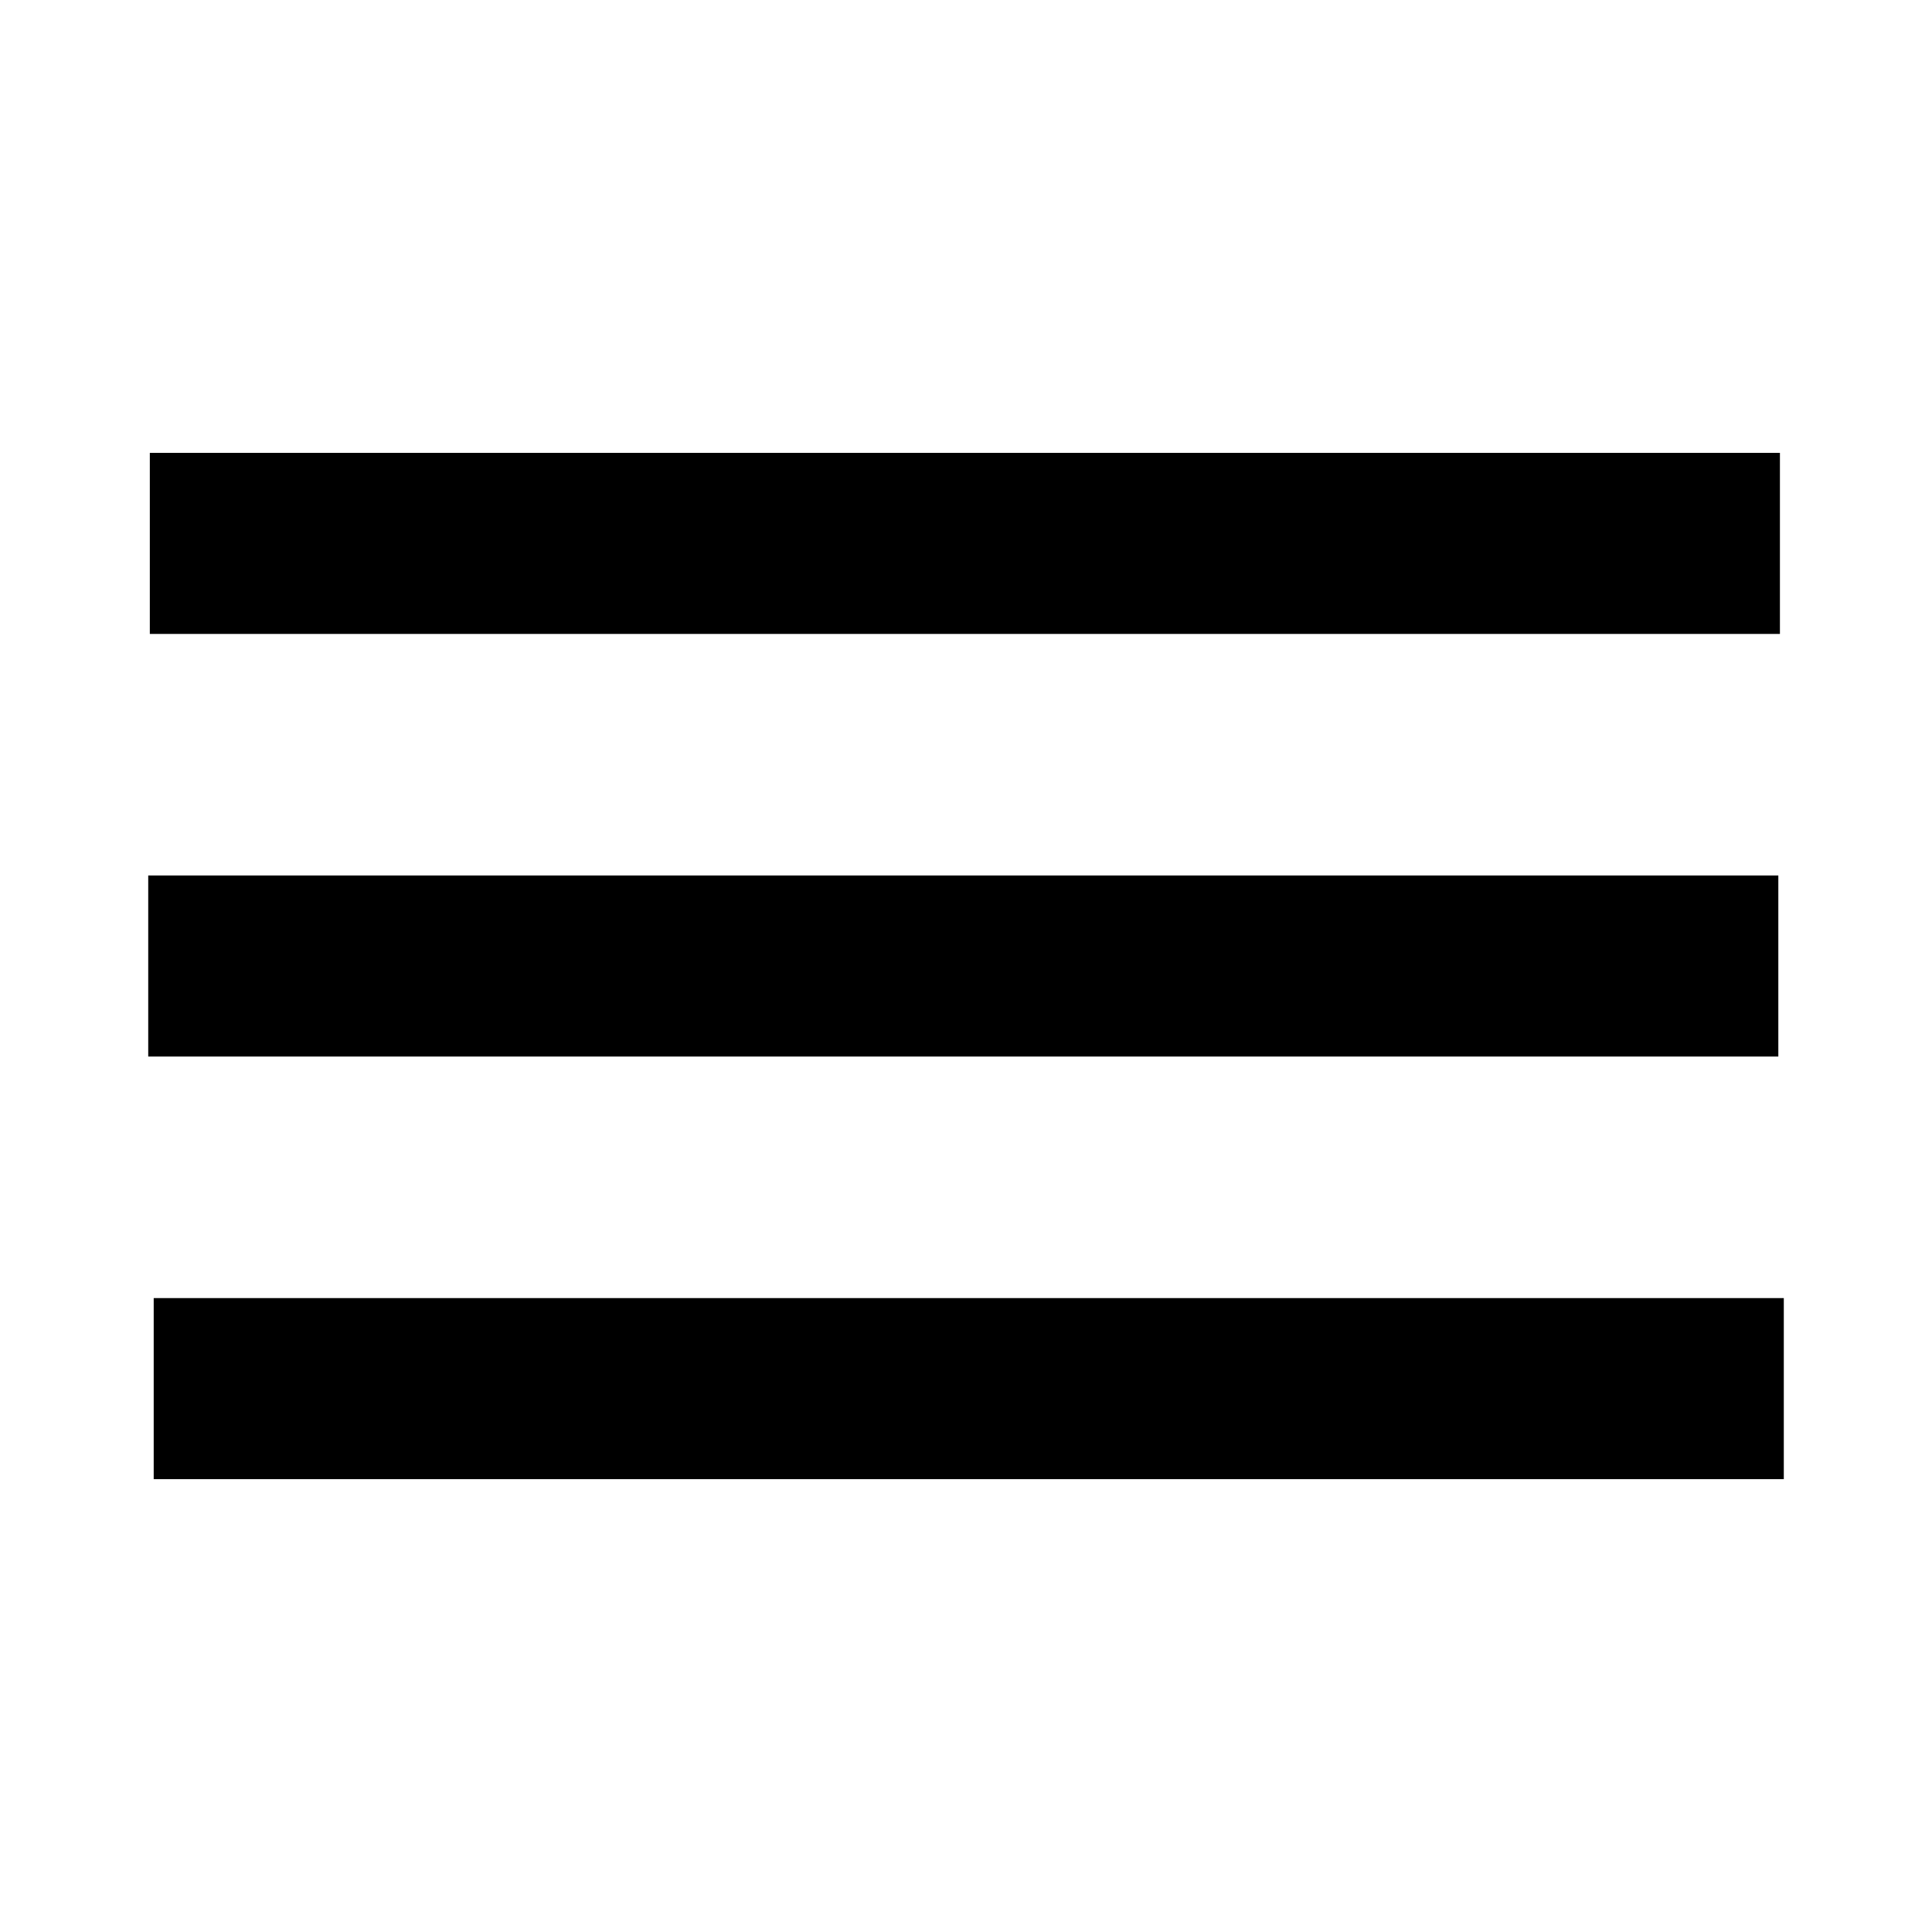
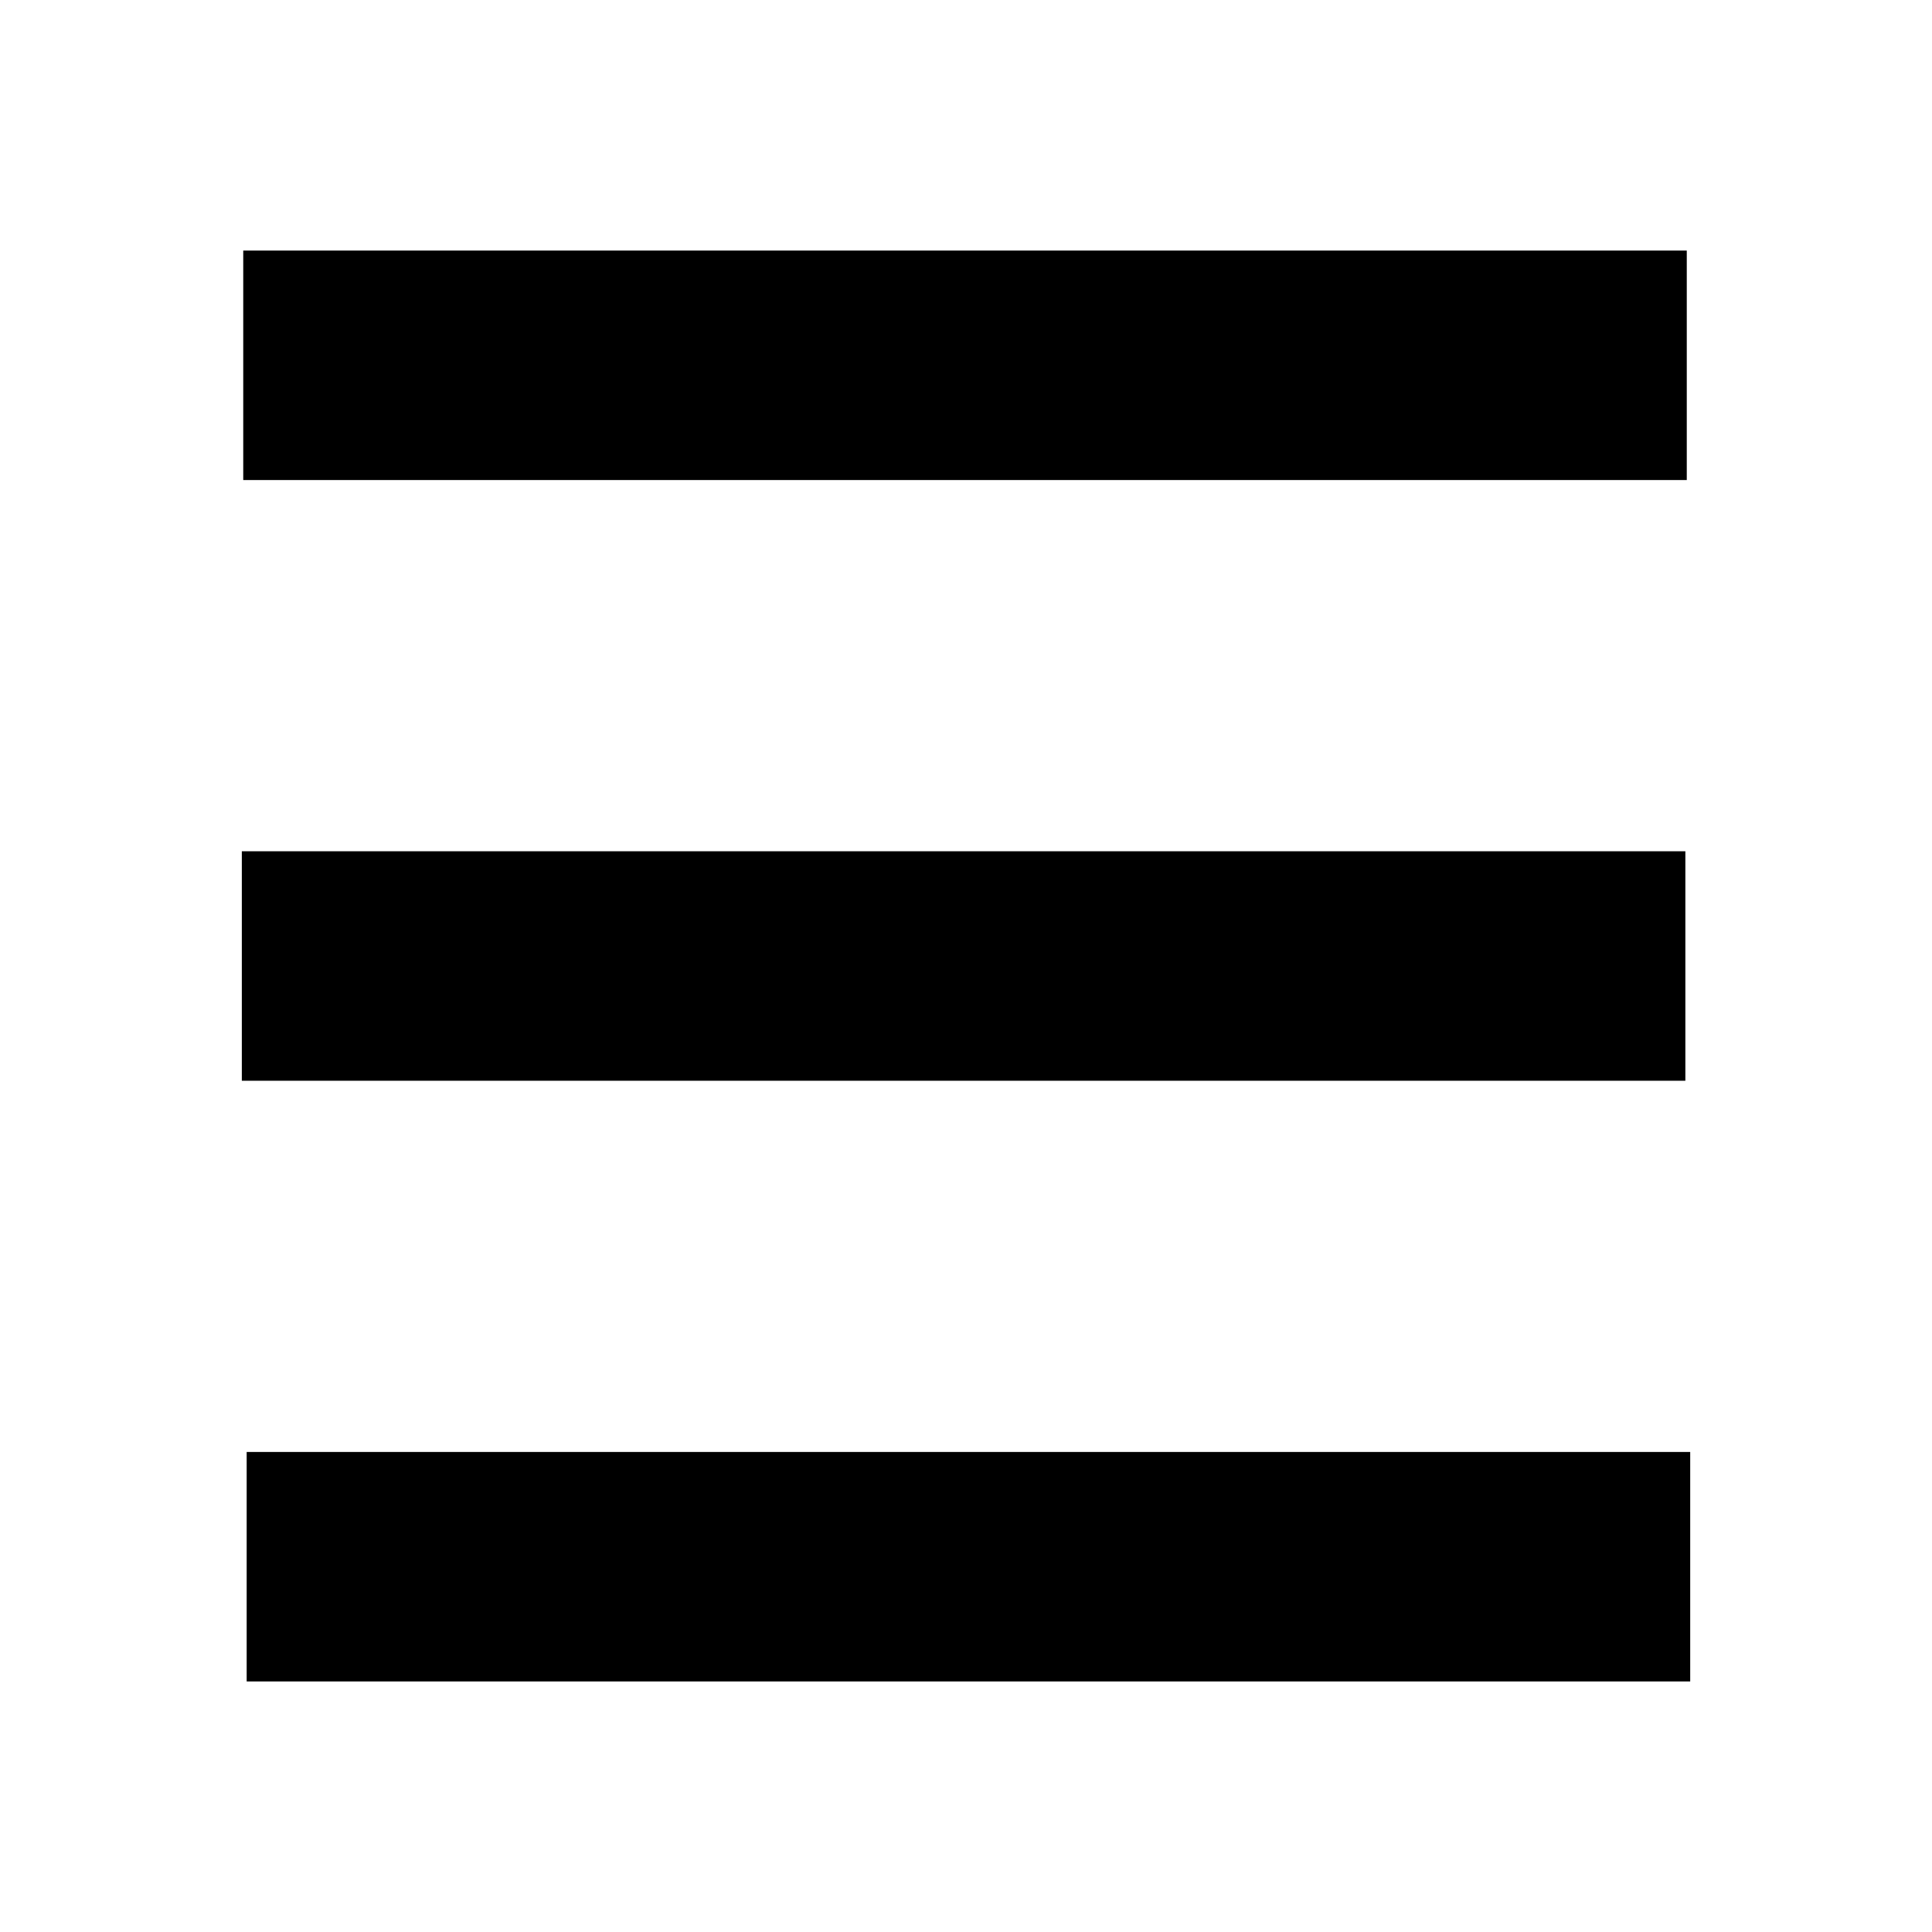
<svg xmlns="http://www.w3.org/2000/svg" width="64" height="64" viewBox="0 0 16.933 16.933" version="1.1" id="svg1">
  <defs id="defs1" />
  <g id="layer1">
-     <g id="g1" transform="translate(-0.8038618,0.2645835)">
-       <path style="fill:none;stroke:#000000;stroke-width:1.587;stroke-linecap:butt;stroke-linejoin:miter;stroke-dasharray:none;stroke-opacity:1" d="M 2.117,4.498 H 16.404" id="path1" />
-       <path style="fill:none;stroke:#000000;stroke-width:1.587;stroke-linecap:butt;stroke-linejoin:miter;stroke-dasharray:none;stroke-opacity:1" d="m 2.103,8.202 h 14.287" id="path1-8" />
-       <path style="fill:none;stroke:#000000;stroke-width:1.587;stroke-linecap:butt;stroke-linejoin:miter;stroke-dasharray:none;stroke-opacity:1" d="M 2.151,11.906 H 16.438" id="path1-5" />
+     <g id="g1" transform="matrix(0.8855482,0,0,1.421387,0.2571672,-3.19167)" style="stroke-width:0.891">
+       <path style="fill:none;stroke:#000000;stroke-width:1.415;stroke-linecap:butt;stroke-linejoin:miter;stroke-dasharray:none;stroke-opacity:1" d="M 2.117,4.498 H 16.404" id="path1" />
+       <path style="fill:none;stroke:#000000;stroke-width:1.415;stroke-linecap:butt;stroke-linejoin:miter;stroke-dasharray:none;stroke-opacity:1" d="m 2.103,8.202 h 14.287" id="path1-8" />
+       <path style="fill:none;stroke:#000000;stroke-width:1.415;stroke-linecap:butt;stroke-linejoin:miter;stroke-dasharray:none;stroke-opacity:1" d="M 2.151,11.906 H 16.438" id="path1-5" />
    </g>
  </g>
</svg>
